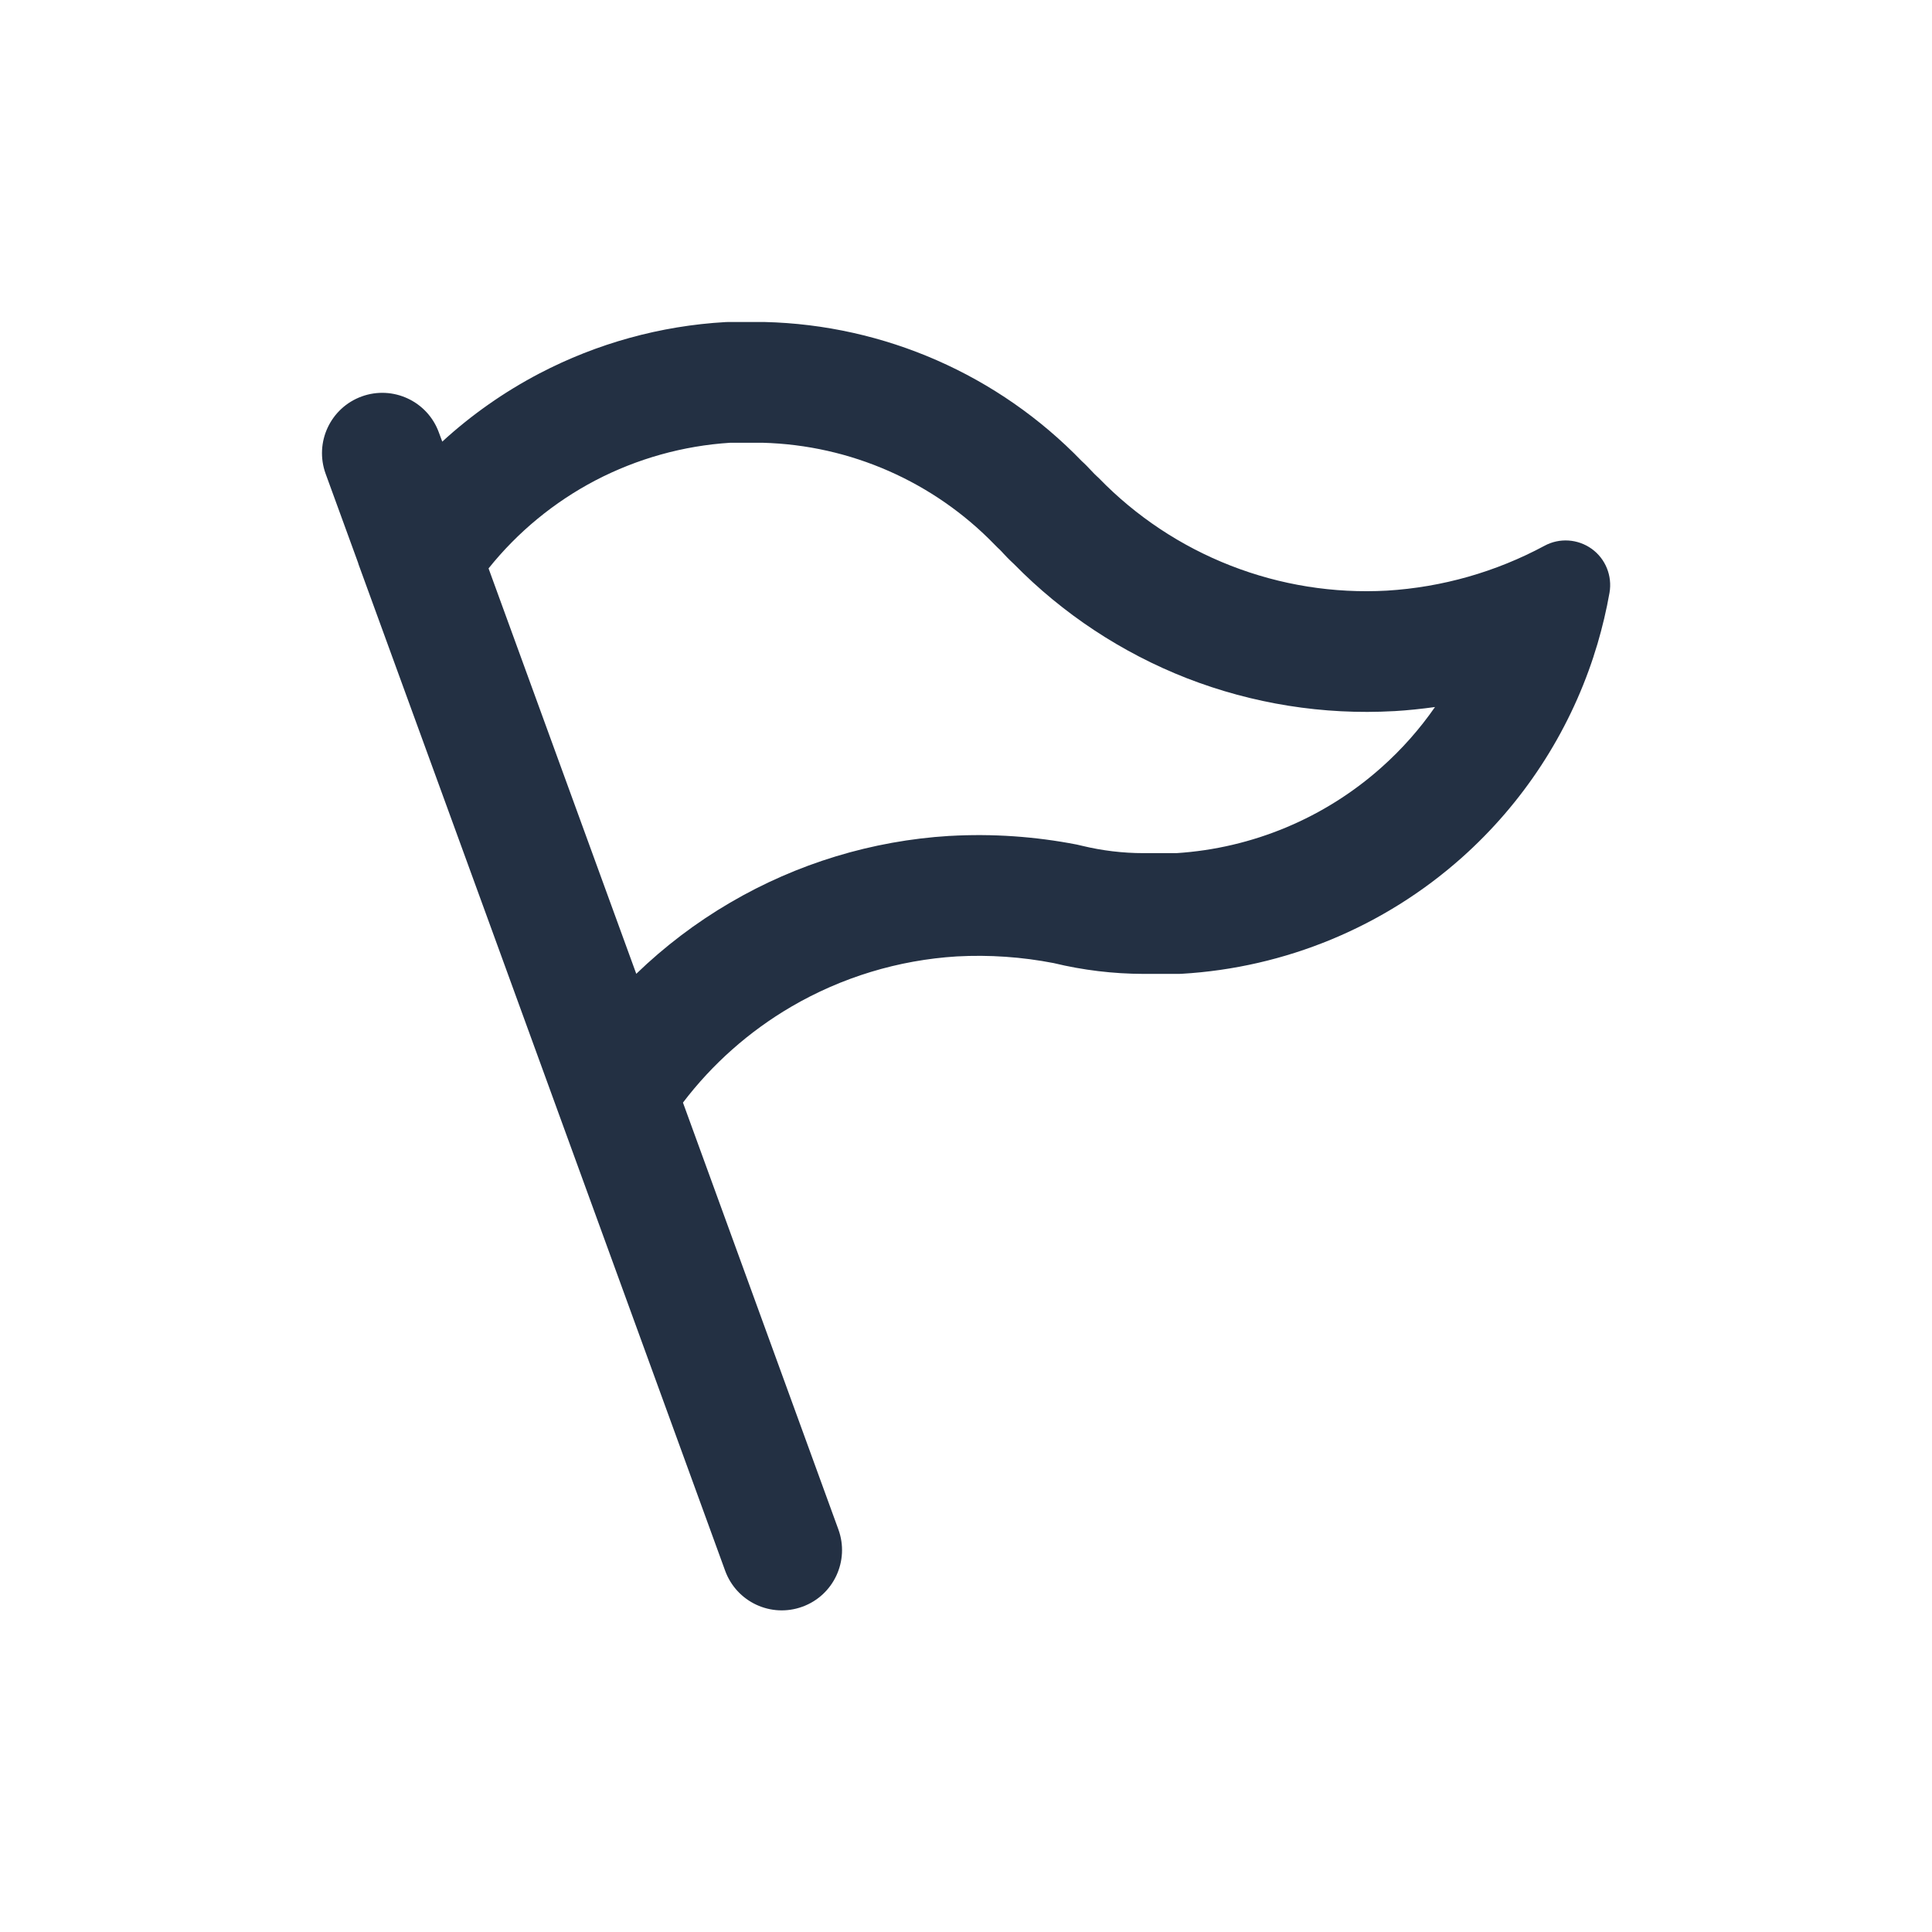
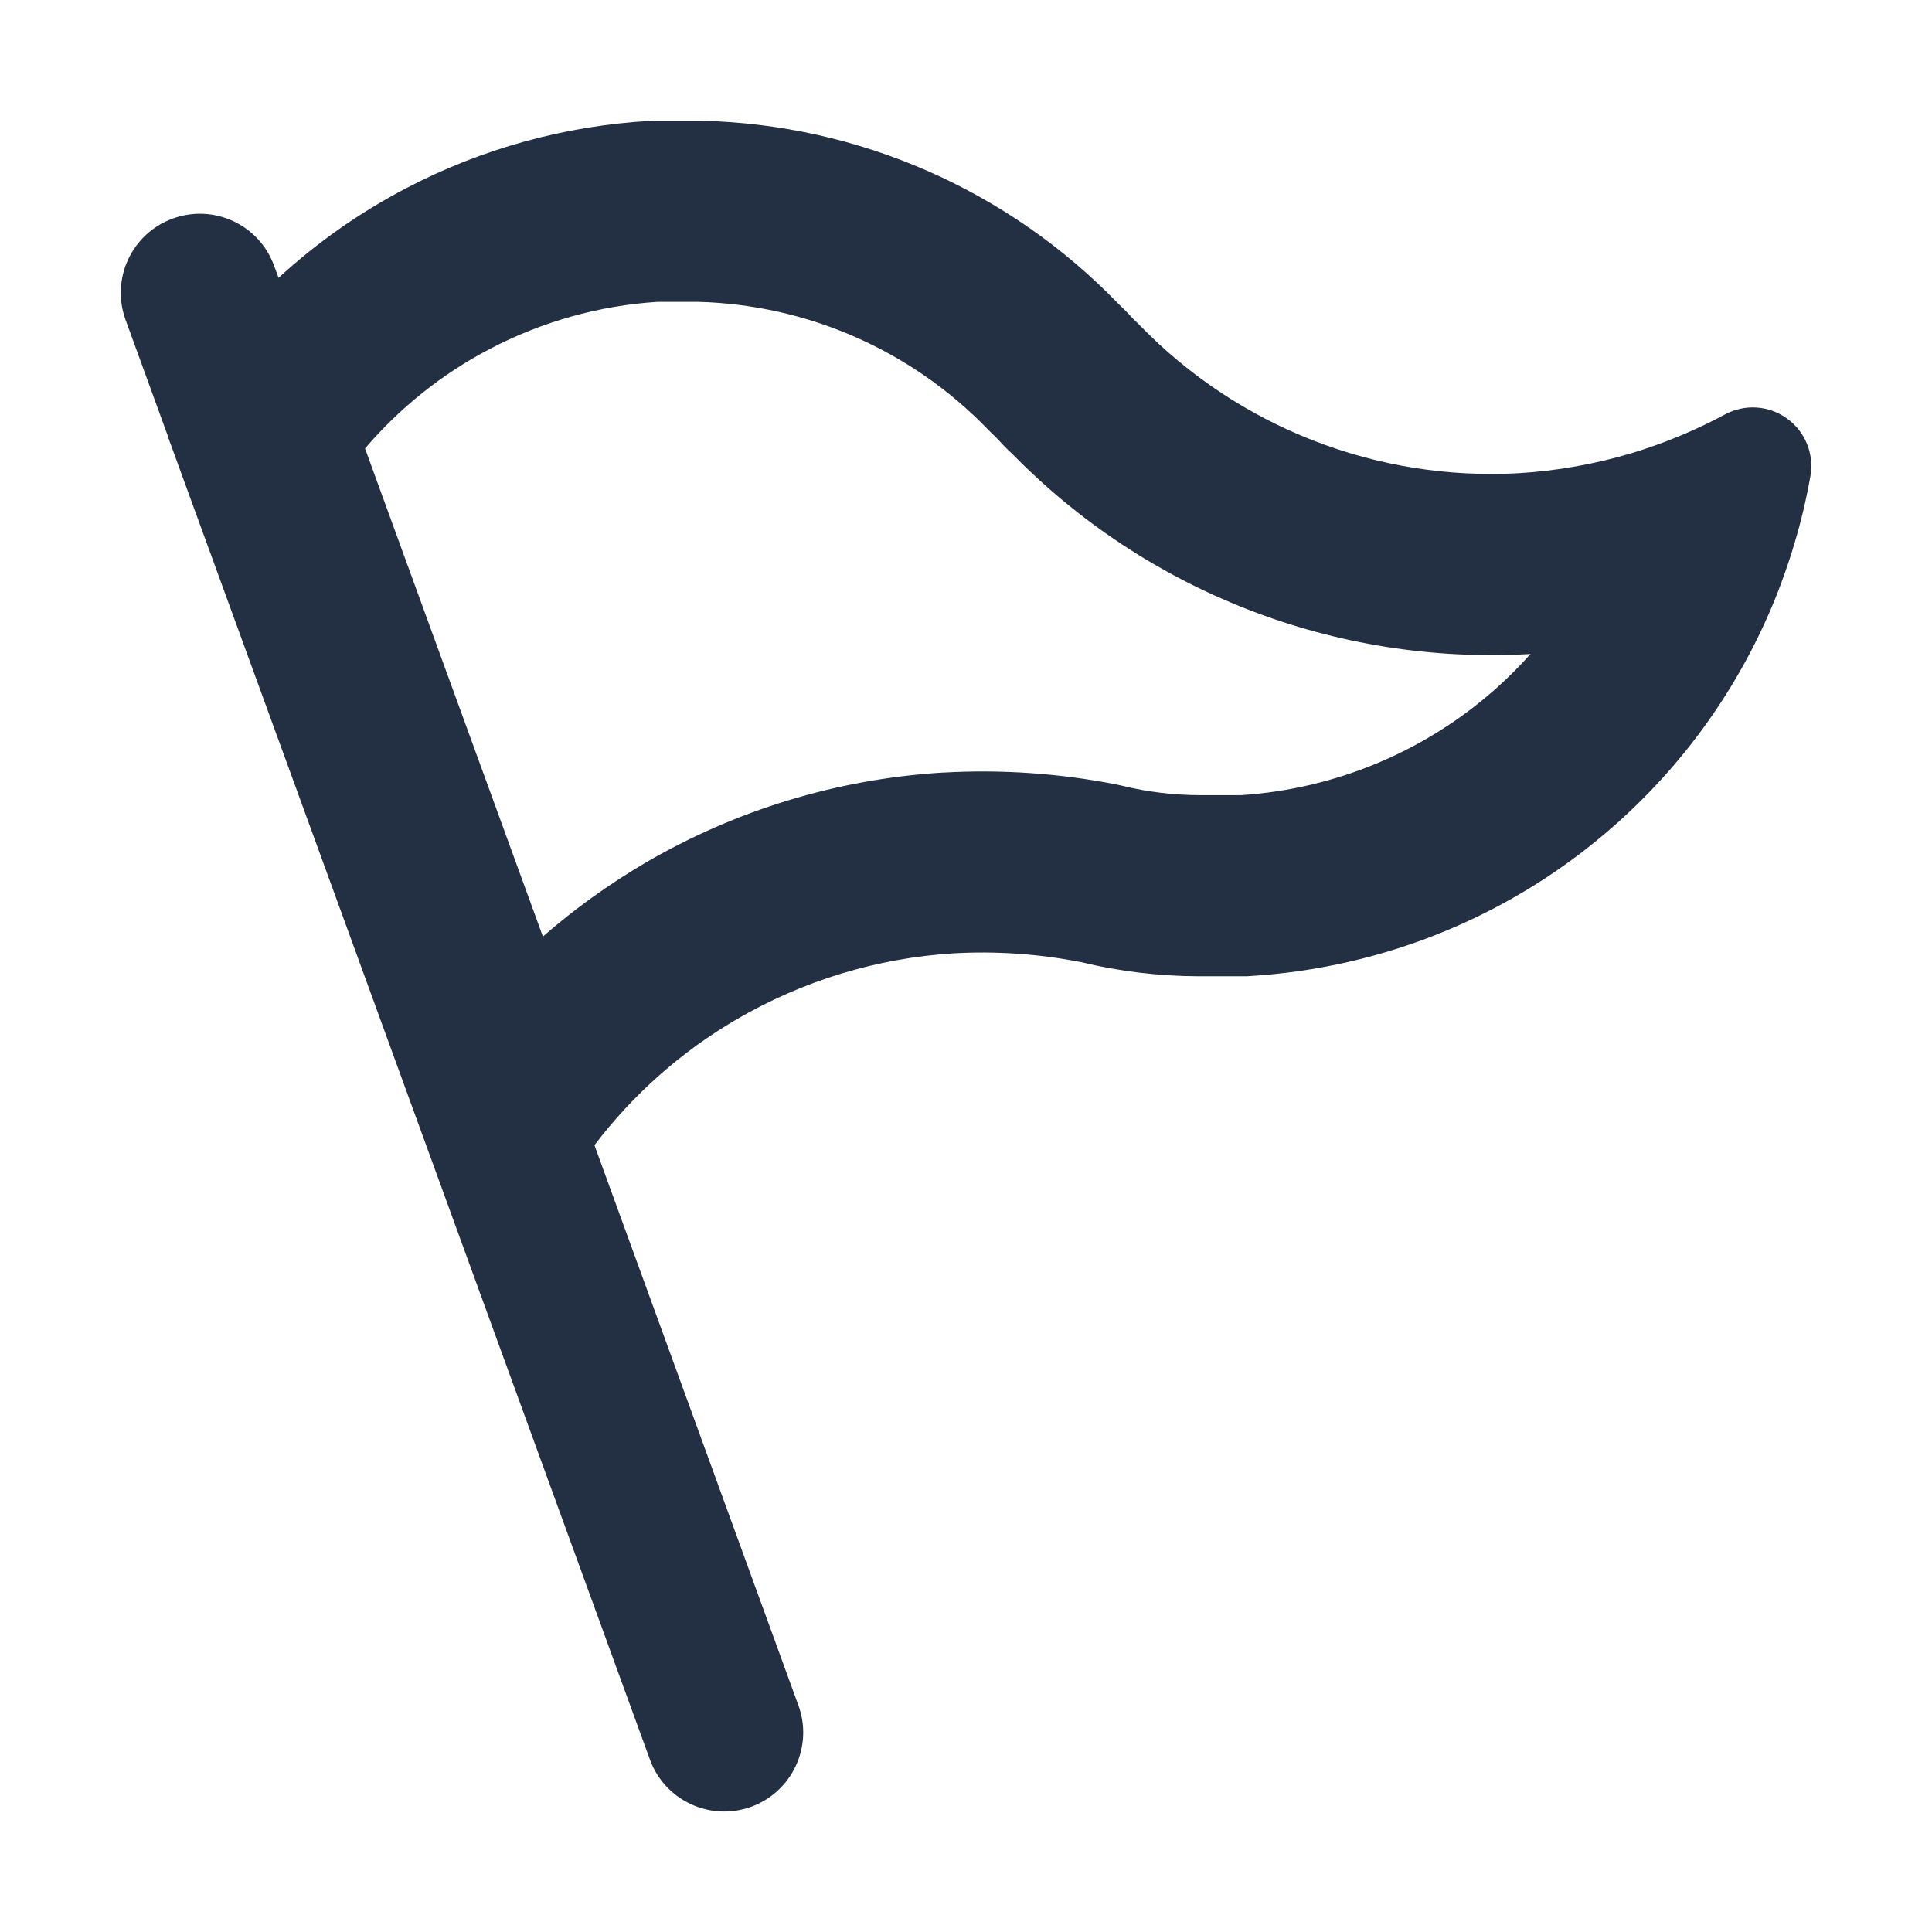
- <svg xmlns="http://www.w3.org/2000/svg" width="24" height="24" viewBox="0 0 24 24" fill="none">
-   <path fill-rule="evenodd" clip-rule="evenodd" d="M9.498 4C10.988 4.036 12.403 4.657 13.438 5.728C13.485 5.77 13.524 5.812 13.549 5.839L13.554 5.844C13.587 5.879 13.603 5.896 13.62 5.911C13.63 5.92 13.64 5.93 13.65 5.939C14.112 6.415 14.671 6.786 15.289 7.027C15.906 7.268 16.568 7.374 17.23 7.337C17.915 7.295 18.582 7.105 19.186 6.78C19.372 6.679 19.6 6.694 19.773 6.818C19.945 6.942 20.03 7.154 19.994 7.363C19.956 7.579 19.905 7.792 19.844 8C19.829 8.049 19.814 8.098 19.798 8.146L19.796 8.154C19.482 9.113 18.919 9.977 18.158 10.655C17.193 11.514 15.966 12.022 14.676 12.097C14.665 12.098 14.655 12.098 14.644 12.098L14.202 12.098C13.827 12.097 13.454 12.052 13.09 11.964C12.694 11.887 12.289 11.859 11.885 11.881C11.159 11.926 10.455 12.14 9.827 12.507C9.305 12.813 8.849 13.217 8.484 13.697L10.415 19C10.556 19.388 10.356 19.818 9.968 19.959C9.579 20.101 9.15 19.901 9.008 19.512L6.108 11.548L4.453 7.008C4.451 7.003 4.45 6.998 4.449 6.993L4.045 5.885C3.904 5.496 4.104 5.067 4.493 4.925C4.881 4.784 5.311 4.984 5.452 5.373L5.494 5.486C5.856 5.154 6.262 4.869 6.701 4.639C7.417 4.265 8.205 4.047 9.013 4.001C9.023 4 9.034 4 9.044 4H9.485L9.498 4ZM12.463 6.874C12.488 6.901 12.535 6.951 12.595 7.006C13.202 7.625 13.935 8.109 14.743 8.425C15.561 8.743 16.438 8.883 17.314 8.834L17.32 8.834C17.49 8.824 17.658 8.806 17.826 8.783C17.636 9.057 17.413 9.309 17.16 9.534C16.454 10.163 15.558 10.537 14.615 10.598L14.204 10.598C13.947 10.598 13.692 10.567 13.443 10.507C13.421 10.501 13.4 10.497 13.379 10.492C12.86 10.391 12.329 10.354 11.801 10.384L11.801 10.384L11.793 10.384C10.833 10.443 9.9 10.727 9.07 11.213C8.646 11.461 8.255 11.758 7.904 12.097L6.069 7.061C6.431 6.609 6.883 6.237 7.396 5.968C7.916 5.697 8.487 5.537 9.072 5.5H9.473C10.565 5.529 11.601 5.985 12.36 6.77C12.382 6.793 12.404 6.814 12.427 6.835C12.424 6.833 12.425 6.834 12.43 6.839C12.435 6.844 12.441 6.849 12.453 6.863L12.453 6.863L12.458 6.868L12.459 6.869L12.463 6.874Z" fill="#233043" />
+ <svg xmlns="http://www.w3.org/2000/svg" width="16" height="16" viewBox="0 0 16 16" fill="none">
+   <path fill-rule="evenodd" clip-rule="evenodd" d="M5.81 1C7.114 1.031 8.352 1.575 9.258 2.512C9.298 2.549 9.333 2.585 9.355 2.609L9.359 2.614C9.387 2.644 9.402 2.659 9.417 2.672C9.426 2.68 9.434 2.688 9.442 2.697C9.847 3.113 10.336 3.438 10.876 3.648C11.416 3.859 11.996 3.951 12.575 3.919C12.89 3.9 13.201 3.845 13.502 3.756L13.505 3.755C13.556 3.74 13.605 3.724 13.655 3.707L13.655 3.707C13.872 3.633 14.083 3.541 14.286 3.432C14.449 3.344 14.649 3.357 14.799 3.466C14.95 3.574 15.025 3.759 14.993 3.942C14.96 4.131 14.916 4.317 14.861 4.5C14.827 4.617 14.787 4.733 14.744 4.848L14.729 4.888C14.443 5.626 13.984 6.29 13.386 6.822C12.542 7.574 11.469 8.018 10.34 8.084C10.331 8.085 10.322 8.085 10.312 8.085L9.925 8.085C9.598 8.084 9.271 8.045 8.953 7.968C8.606 7.9 8.252 7.875 7.898 7.895C7.264 7.934 6.647 8.122 6.098 8.443C5.641 8.71 5.242 9.064 4.923 9.484L6.612 14.123C6.736 14.463 6.561 14.839 6.221 14.963C5.881 15.086 5.505 14.911 5.382 14.571L2.789 7.452L1.396 3.631C1.395 3.628 1.394 3.623 1.393 3.619L1.04 2.649C0.916 2.309 1.091 1.933 1.431 1.81C1.771 1.686 2.147 1.861 2.27 2.201L2.307 2.301C2.624 2.009 2.979 1.76 3.363 1.559C3.99 1.231 4.679 1.041 5.385 1.001C5.395 1 5.404 1 5.413 1H5.799L5.81 1ZM12.665 5.416L12.675 5.416C12.586 5.516 12.49 5.612 12.389 5.702C11.804 6.223 11.062 6.533 10.281 6.585L9.927 6.585C9.718 6.584 9.509 6.559 9.305 6.51C9.284 6.505 9.263 6.5 9.242 6.496C8.772 6.404 8.293 6.371 7.815 6.398L7.815 6.398L7.807 6.398C6.937 6.451 6.092 6.708 5.34 7.148C5.04 7.325 4.757 7.528 4.496 7.756L3.023 3.714C3.312 3.376 3.663 3.095 4.058 2.889C4.488 2.664 4.96 2.531 5.444 2.5H5.786C6.691 2.525 7.55 2.903 8.179 3.554C8.199 3.575 8.22 3.595 8.242 3.615L8.258 3.633L8.259 3.633L8.263 3.638L8.263 3.638L8.268 3.643C8.289 3.666 8.333 3.713 8.388 3.764C8.938 4.324 9.6 4.761 10.331 5.046C11.071 5.335 11.865 5.461 12.659 5.417L12.659 5.417L12.665 5.416Z" fill="#233043" />
</svg>
